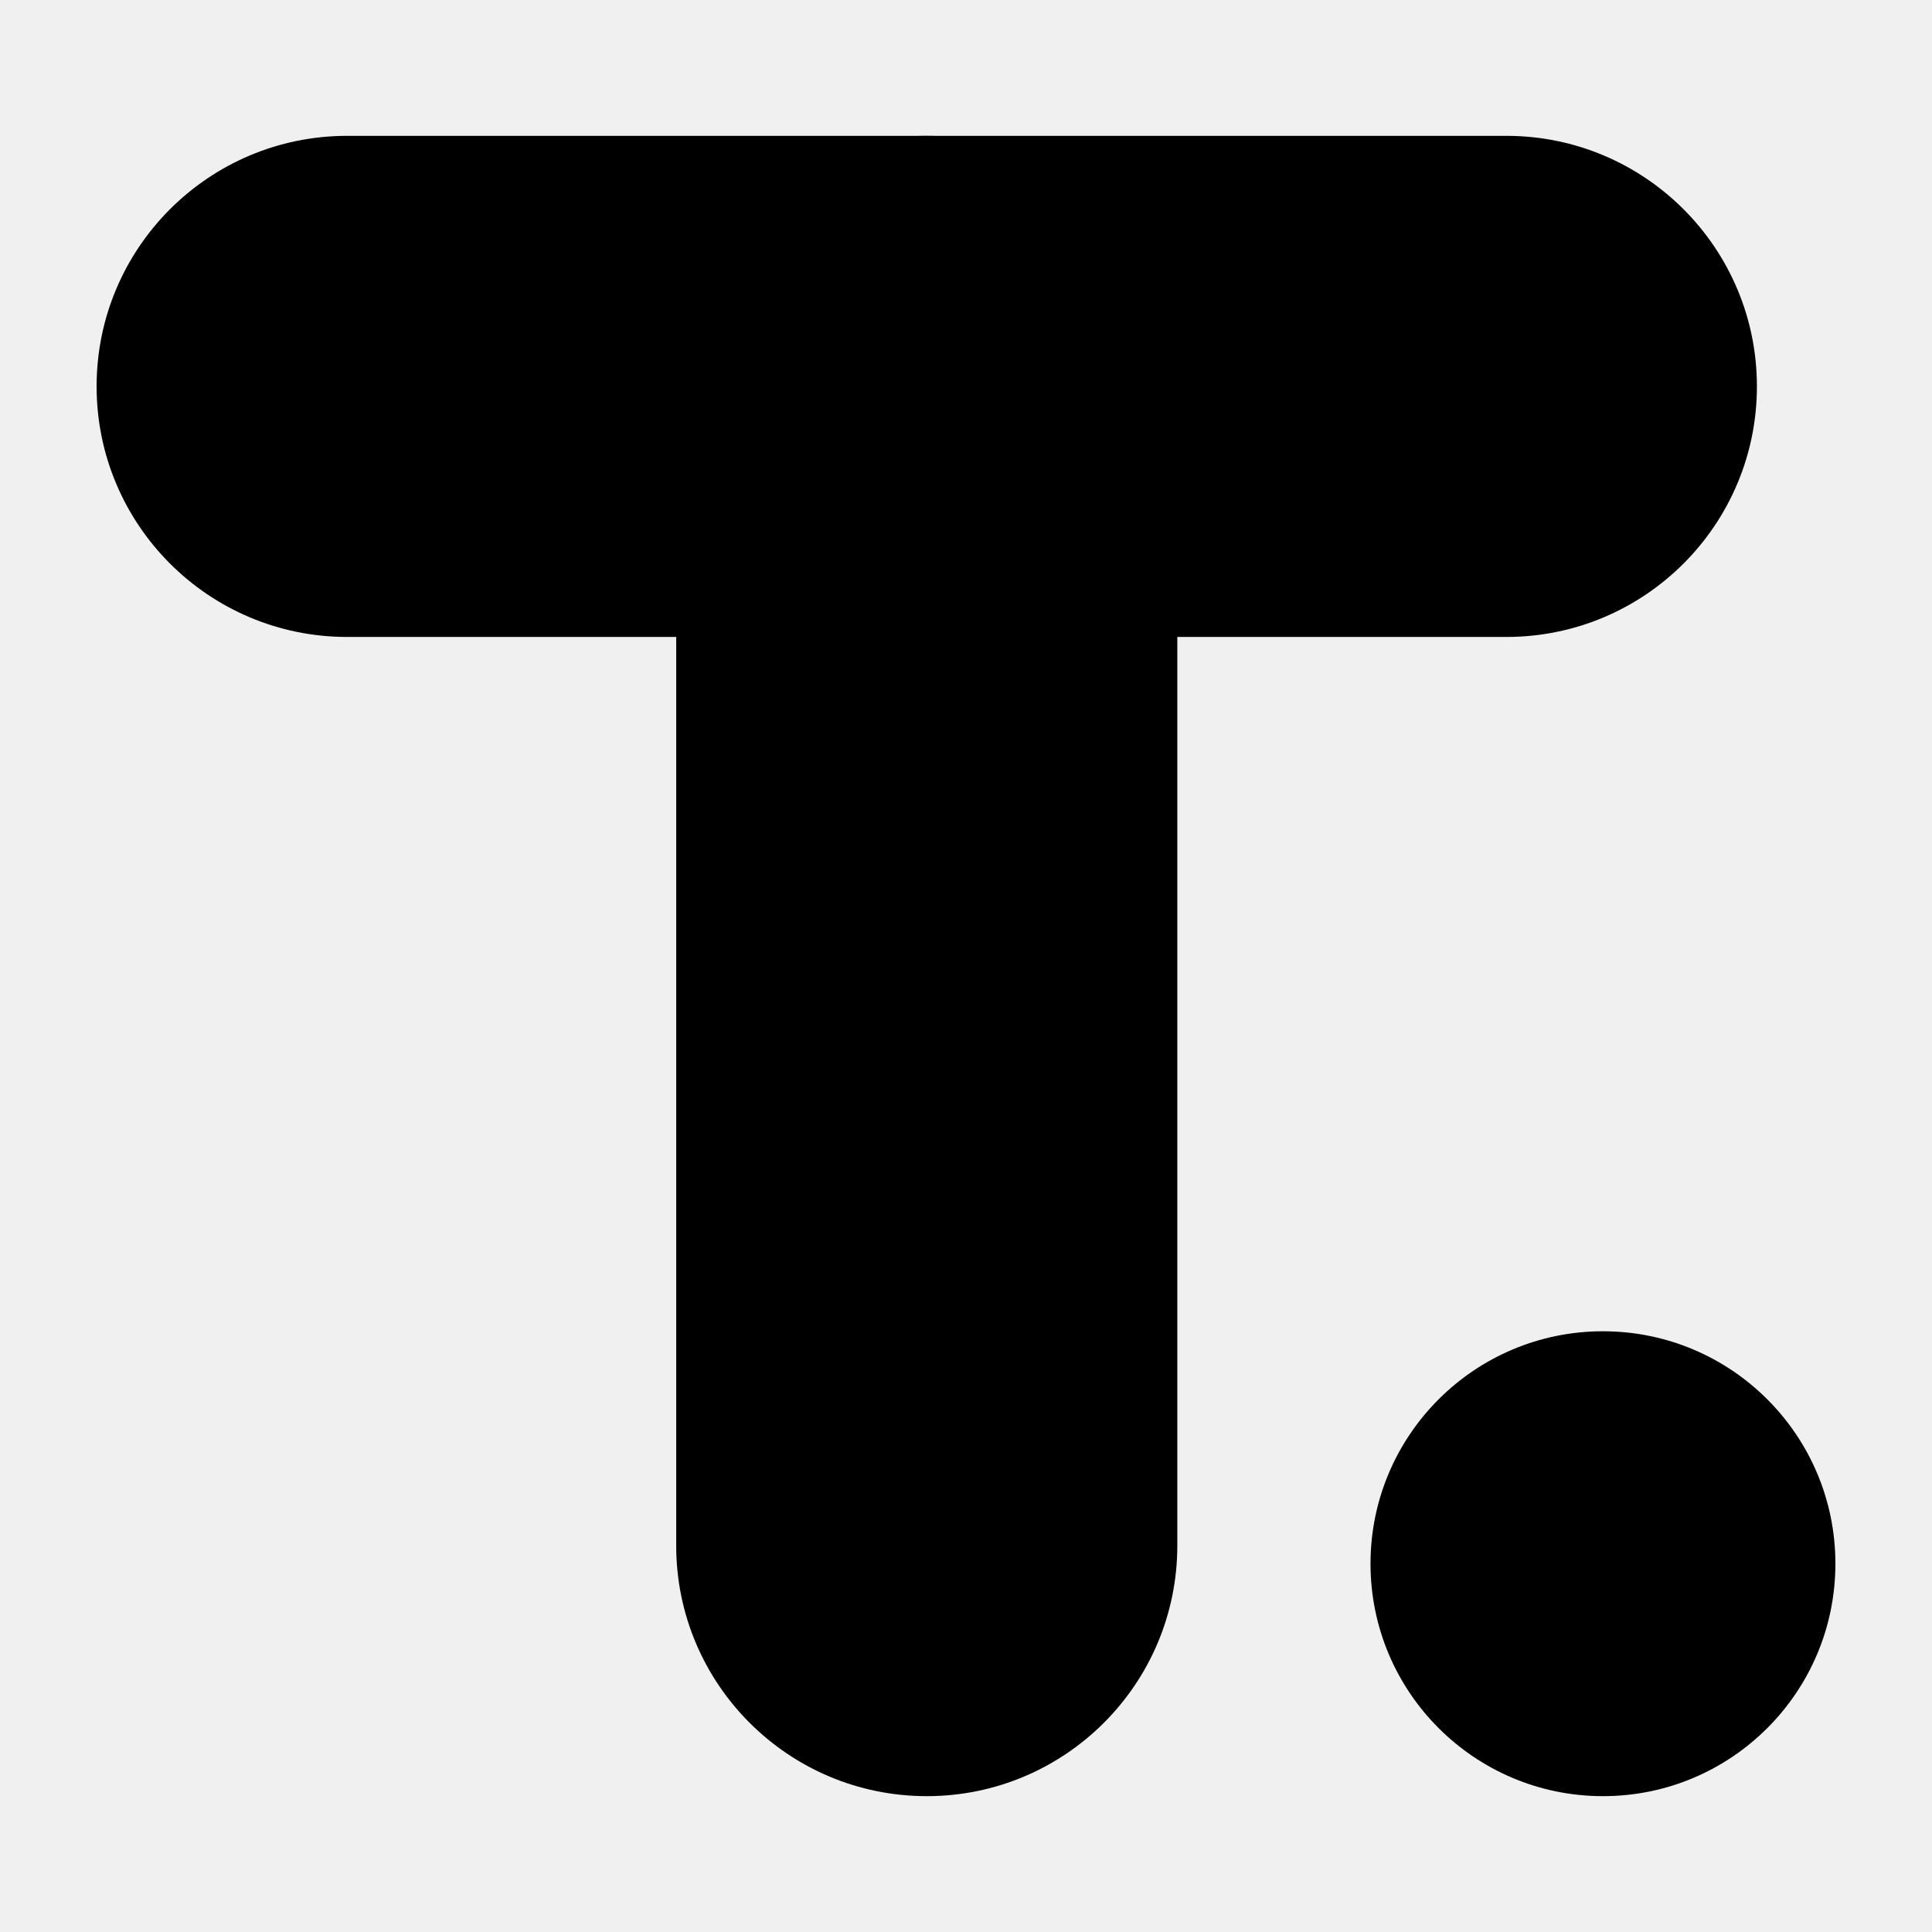
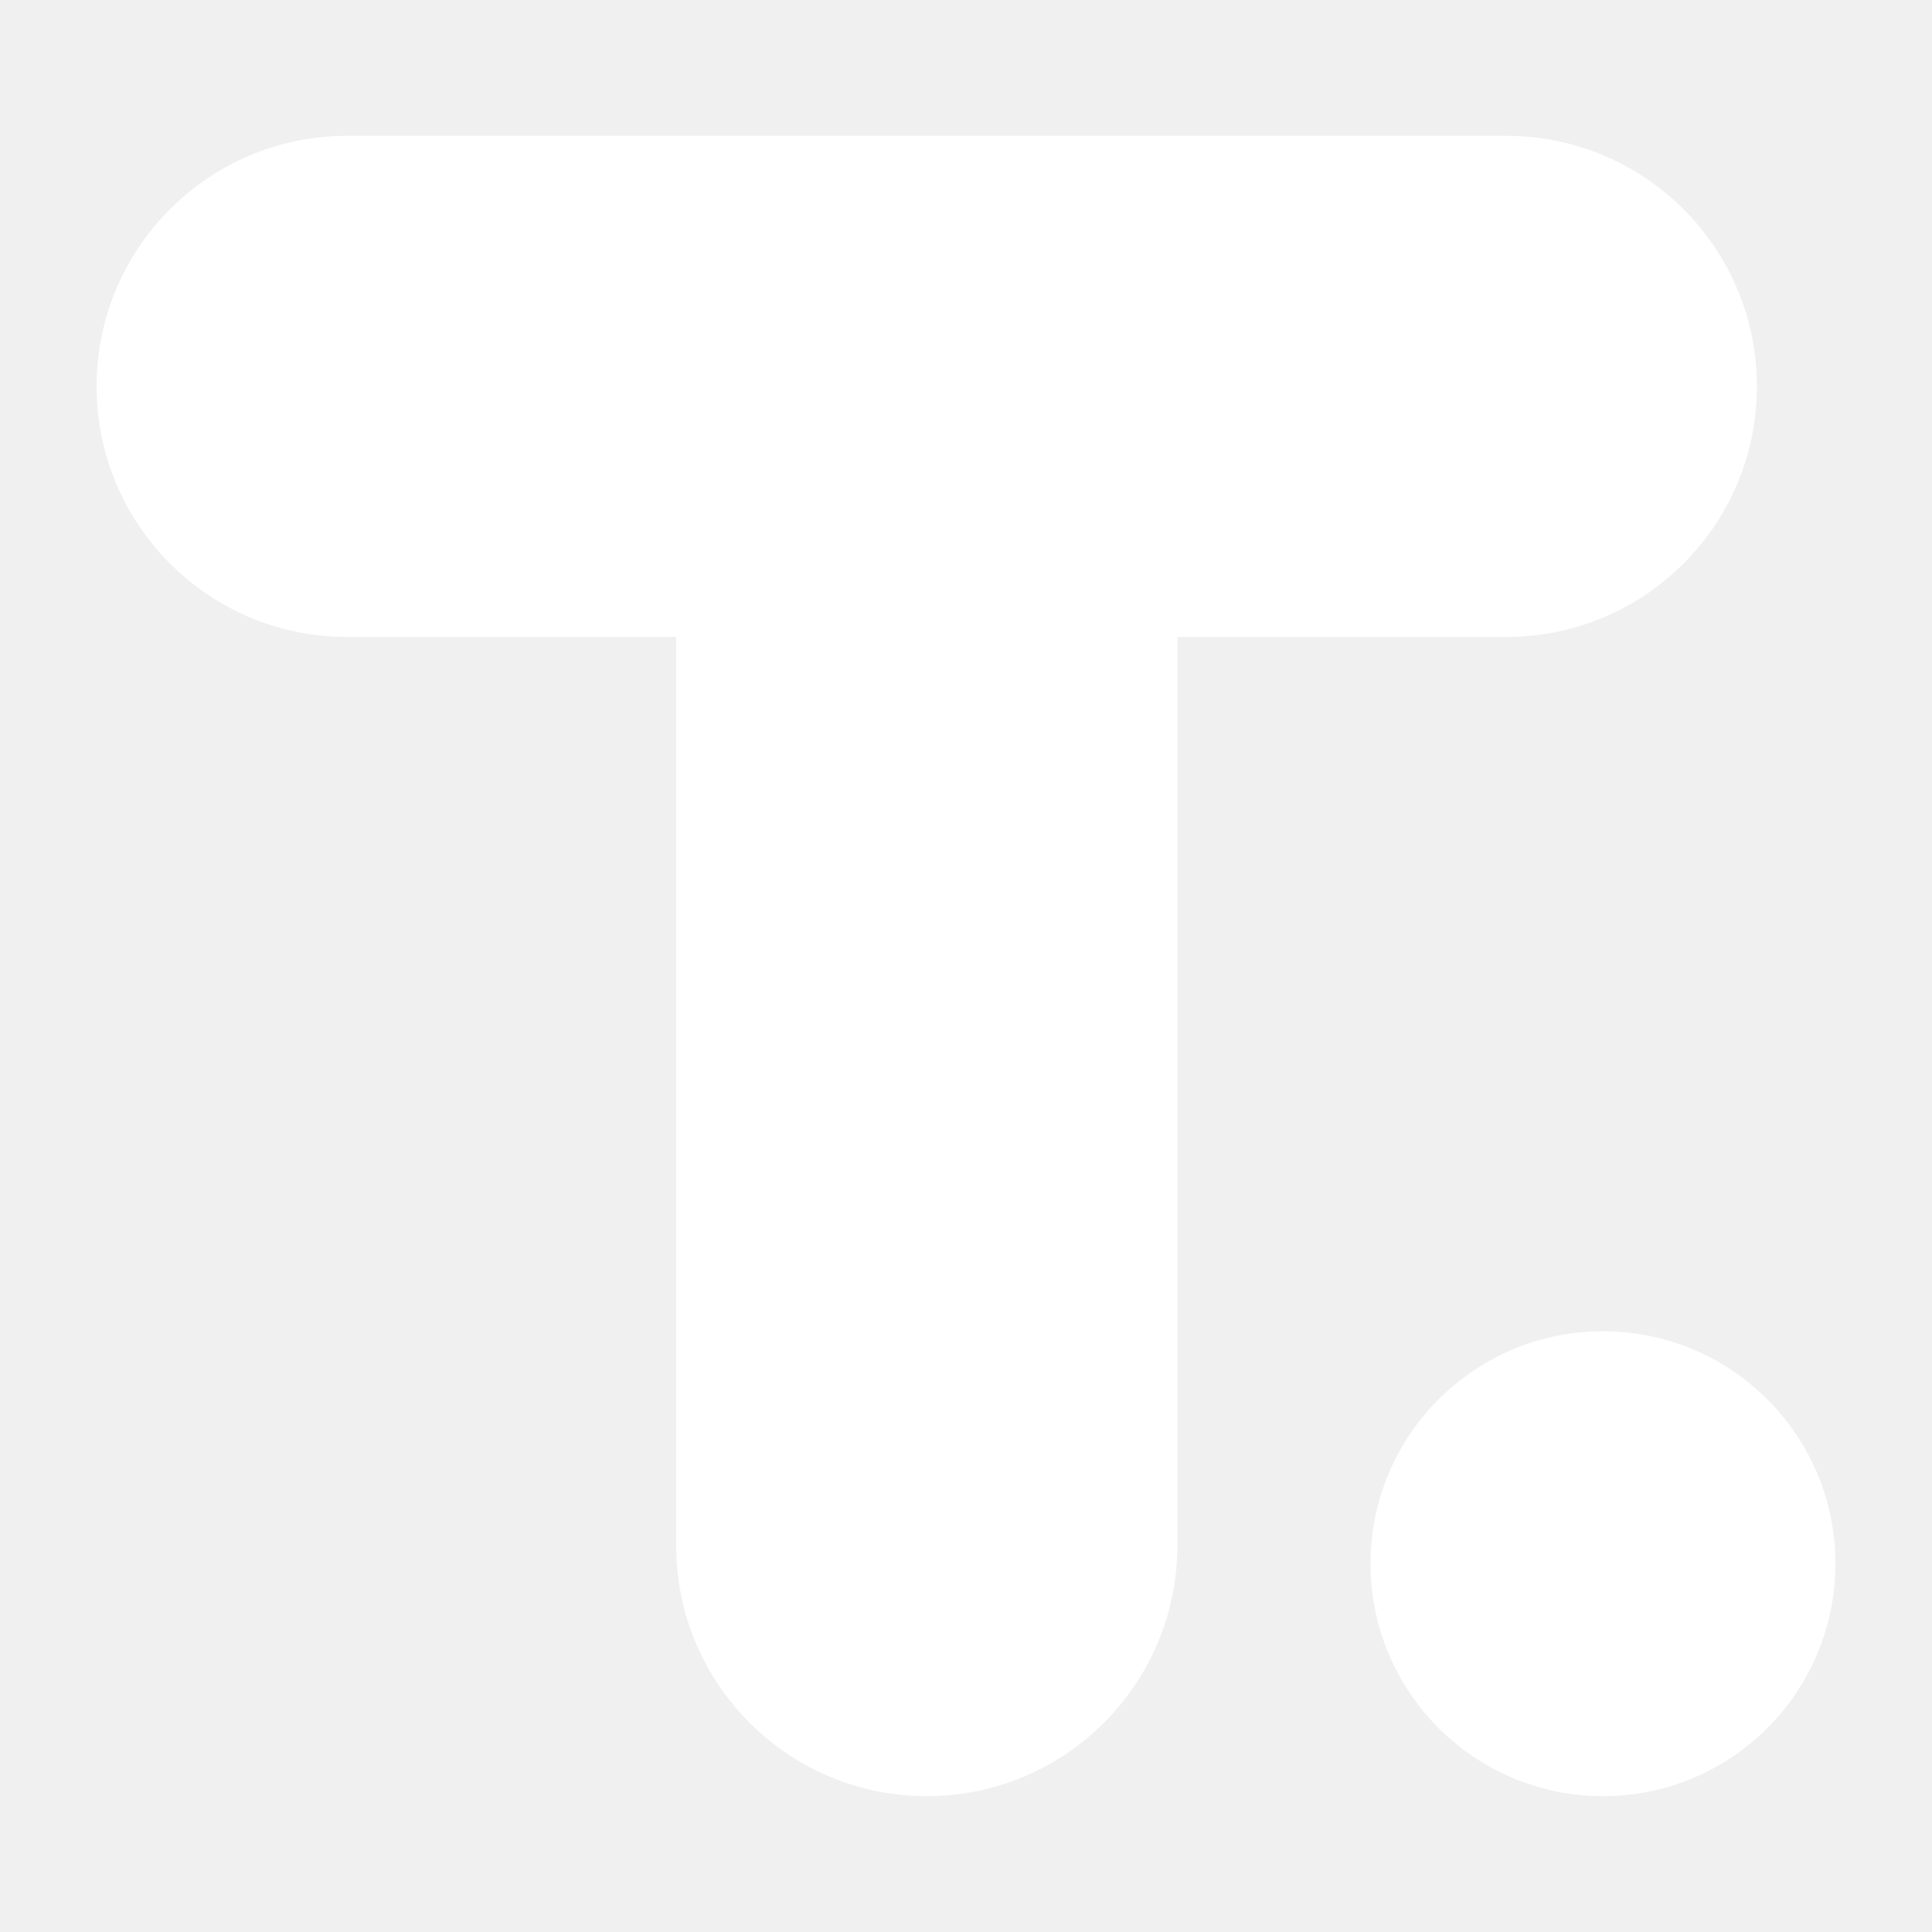
<svg xmlns="http://www.w3.org/2000/svg" viewBox="205 173 640 640" width="640" height="640">
-   <rect x="237" y="218" width="550" height="166" rx="83" fill="#000000" />
-   <rect x="429" y="218" width="166" height="550" rx="83" fill="#000000" />
-   <circle cx="736" cy="691" r="77" fill="#000000" />
+   <rect x="237" y="218" width="550" height="166" rx="83" fill="#FFFFFF" />
+   <rect x="429" y="218" width="166" height="550" rx="83" fill="#FFFFFF" />
+   <circle cx="736" cy="691" r="77" fill="#FFFFFF" />
</svg>
